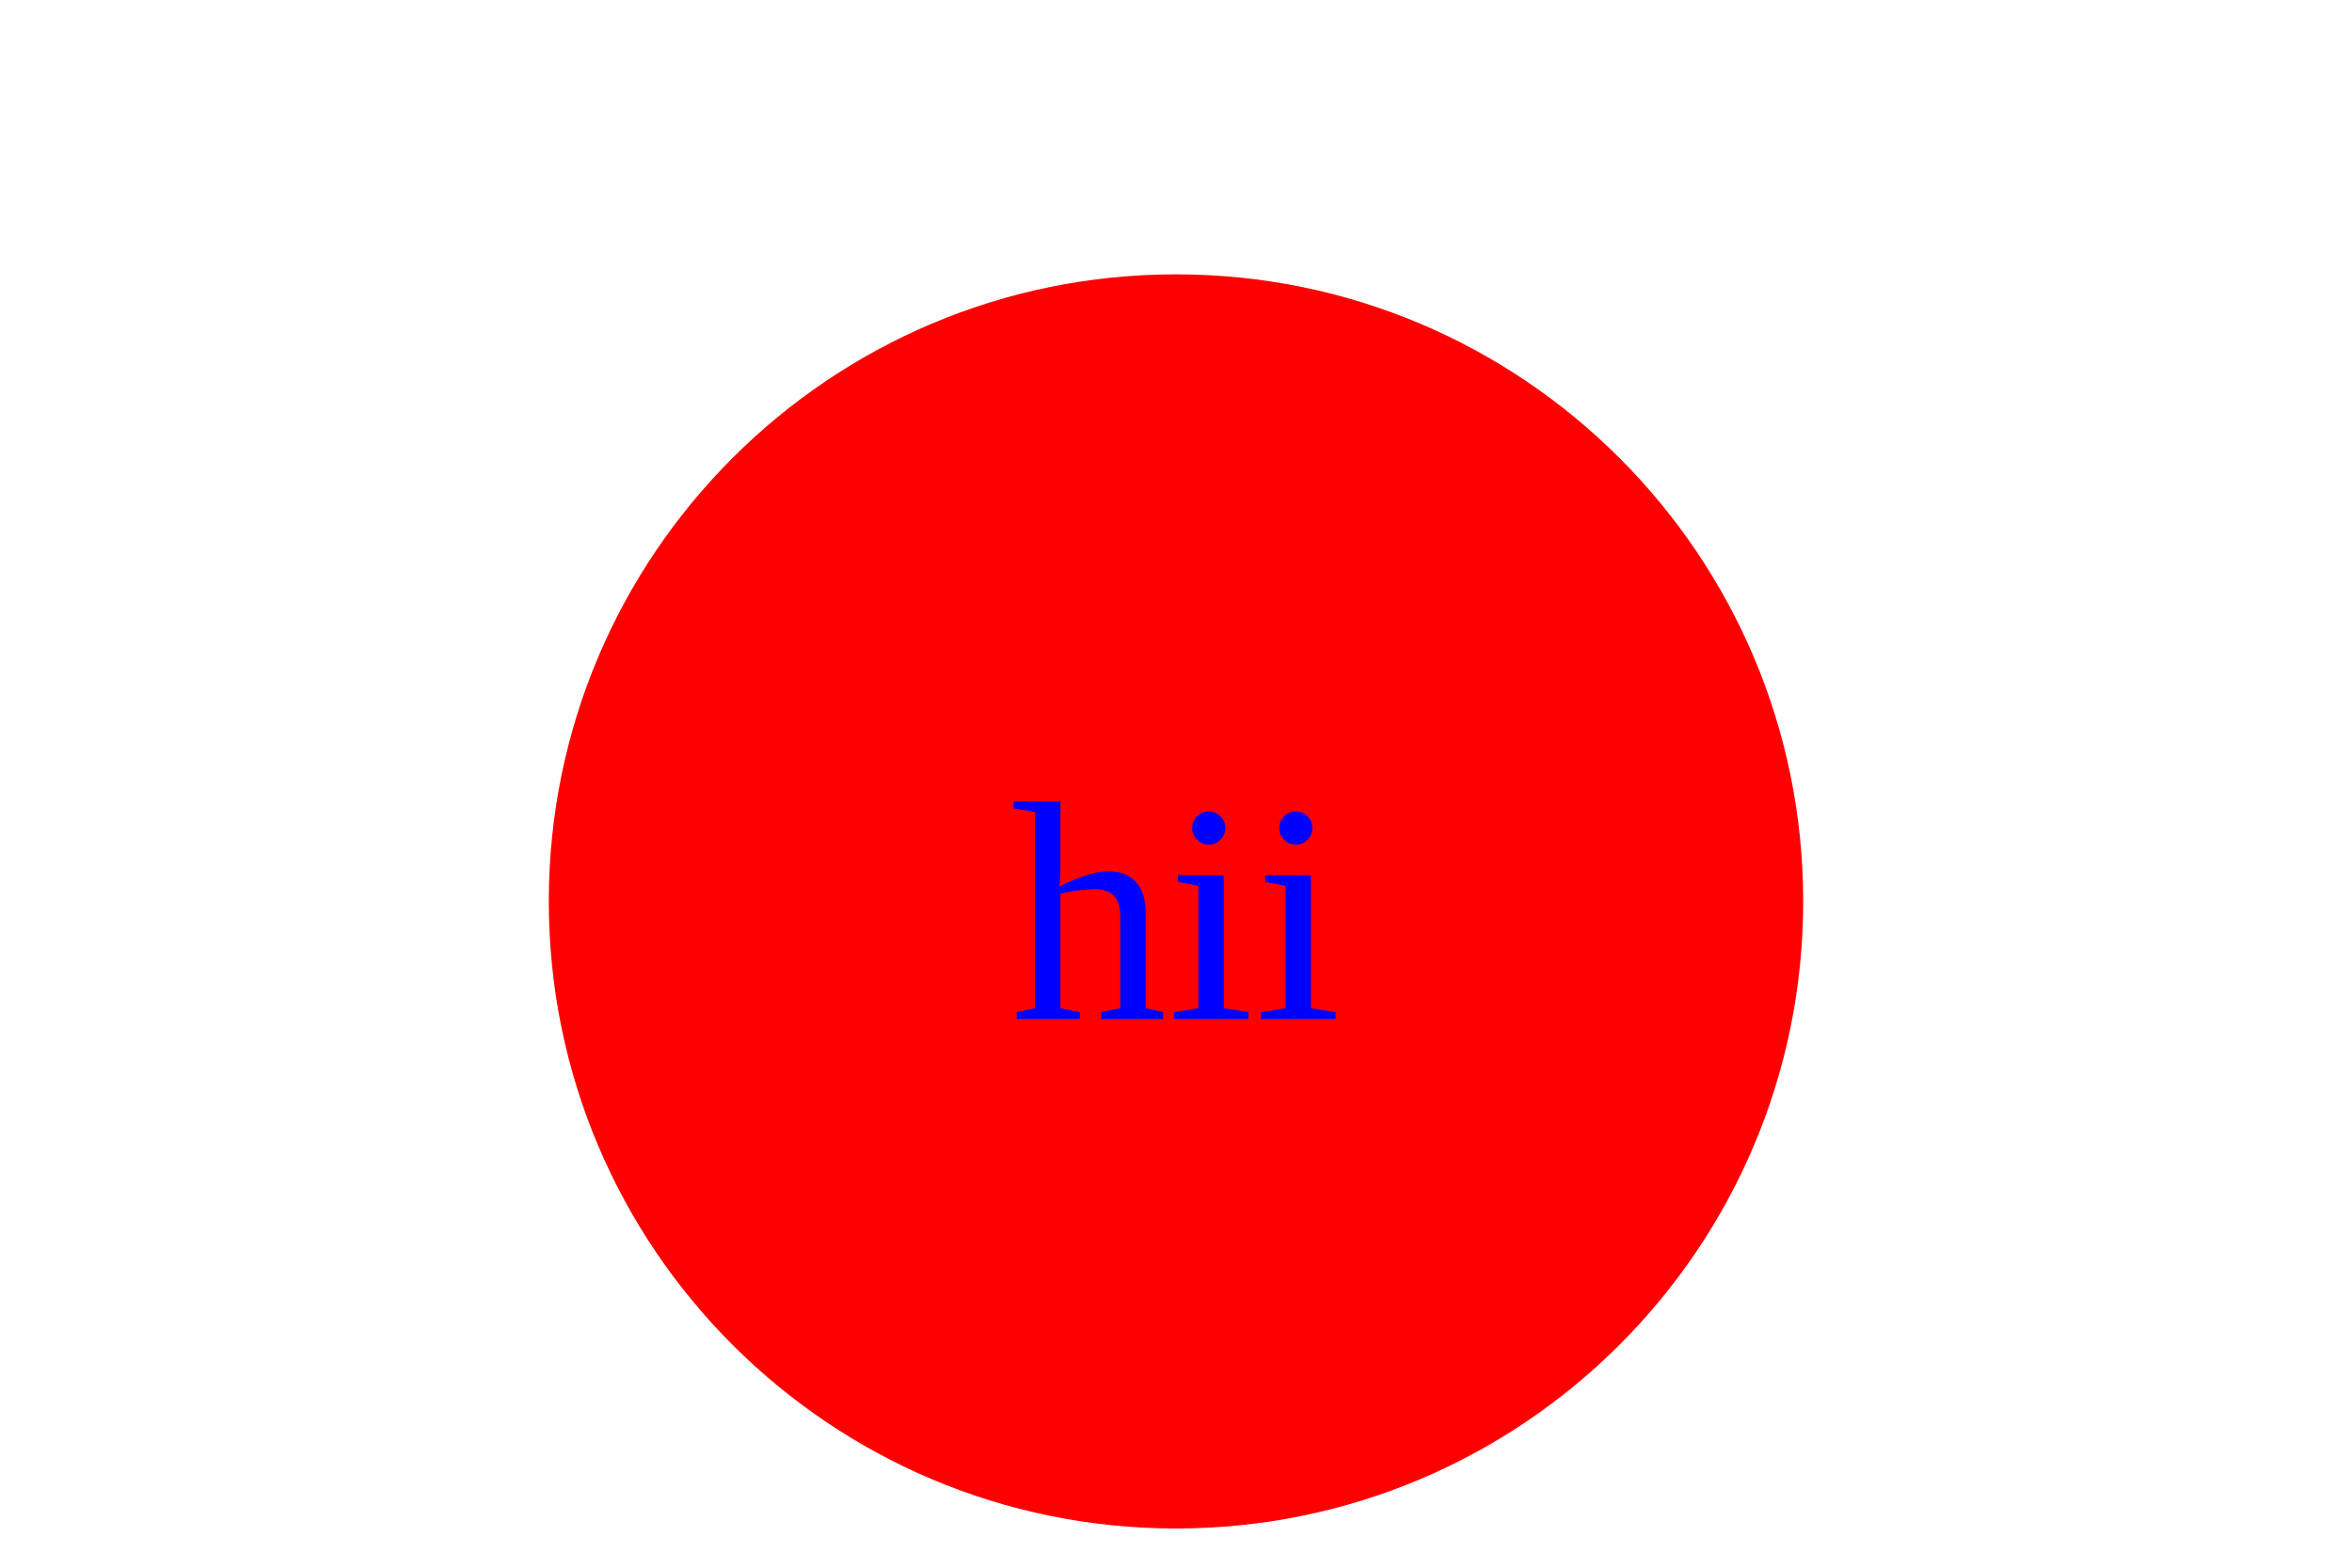
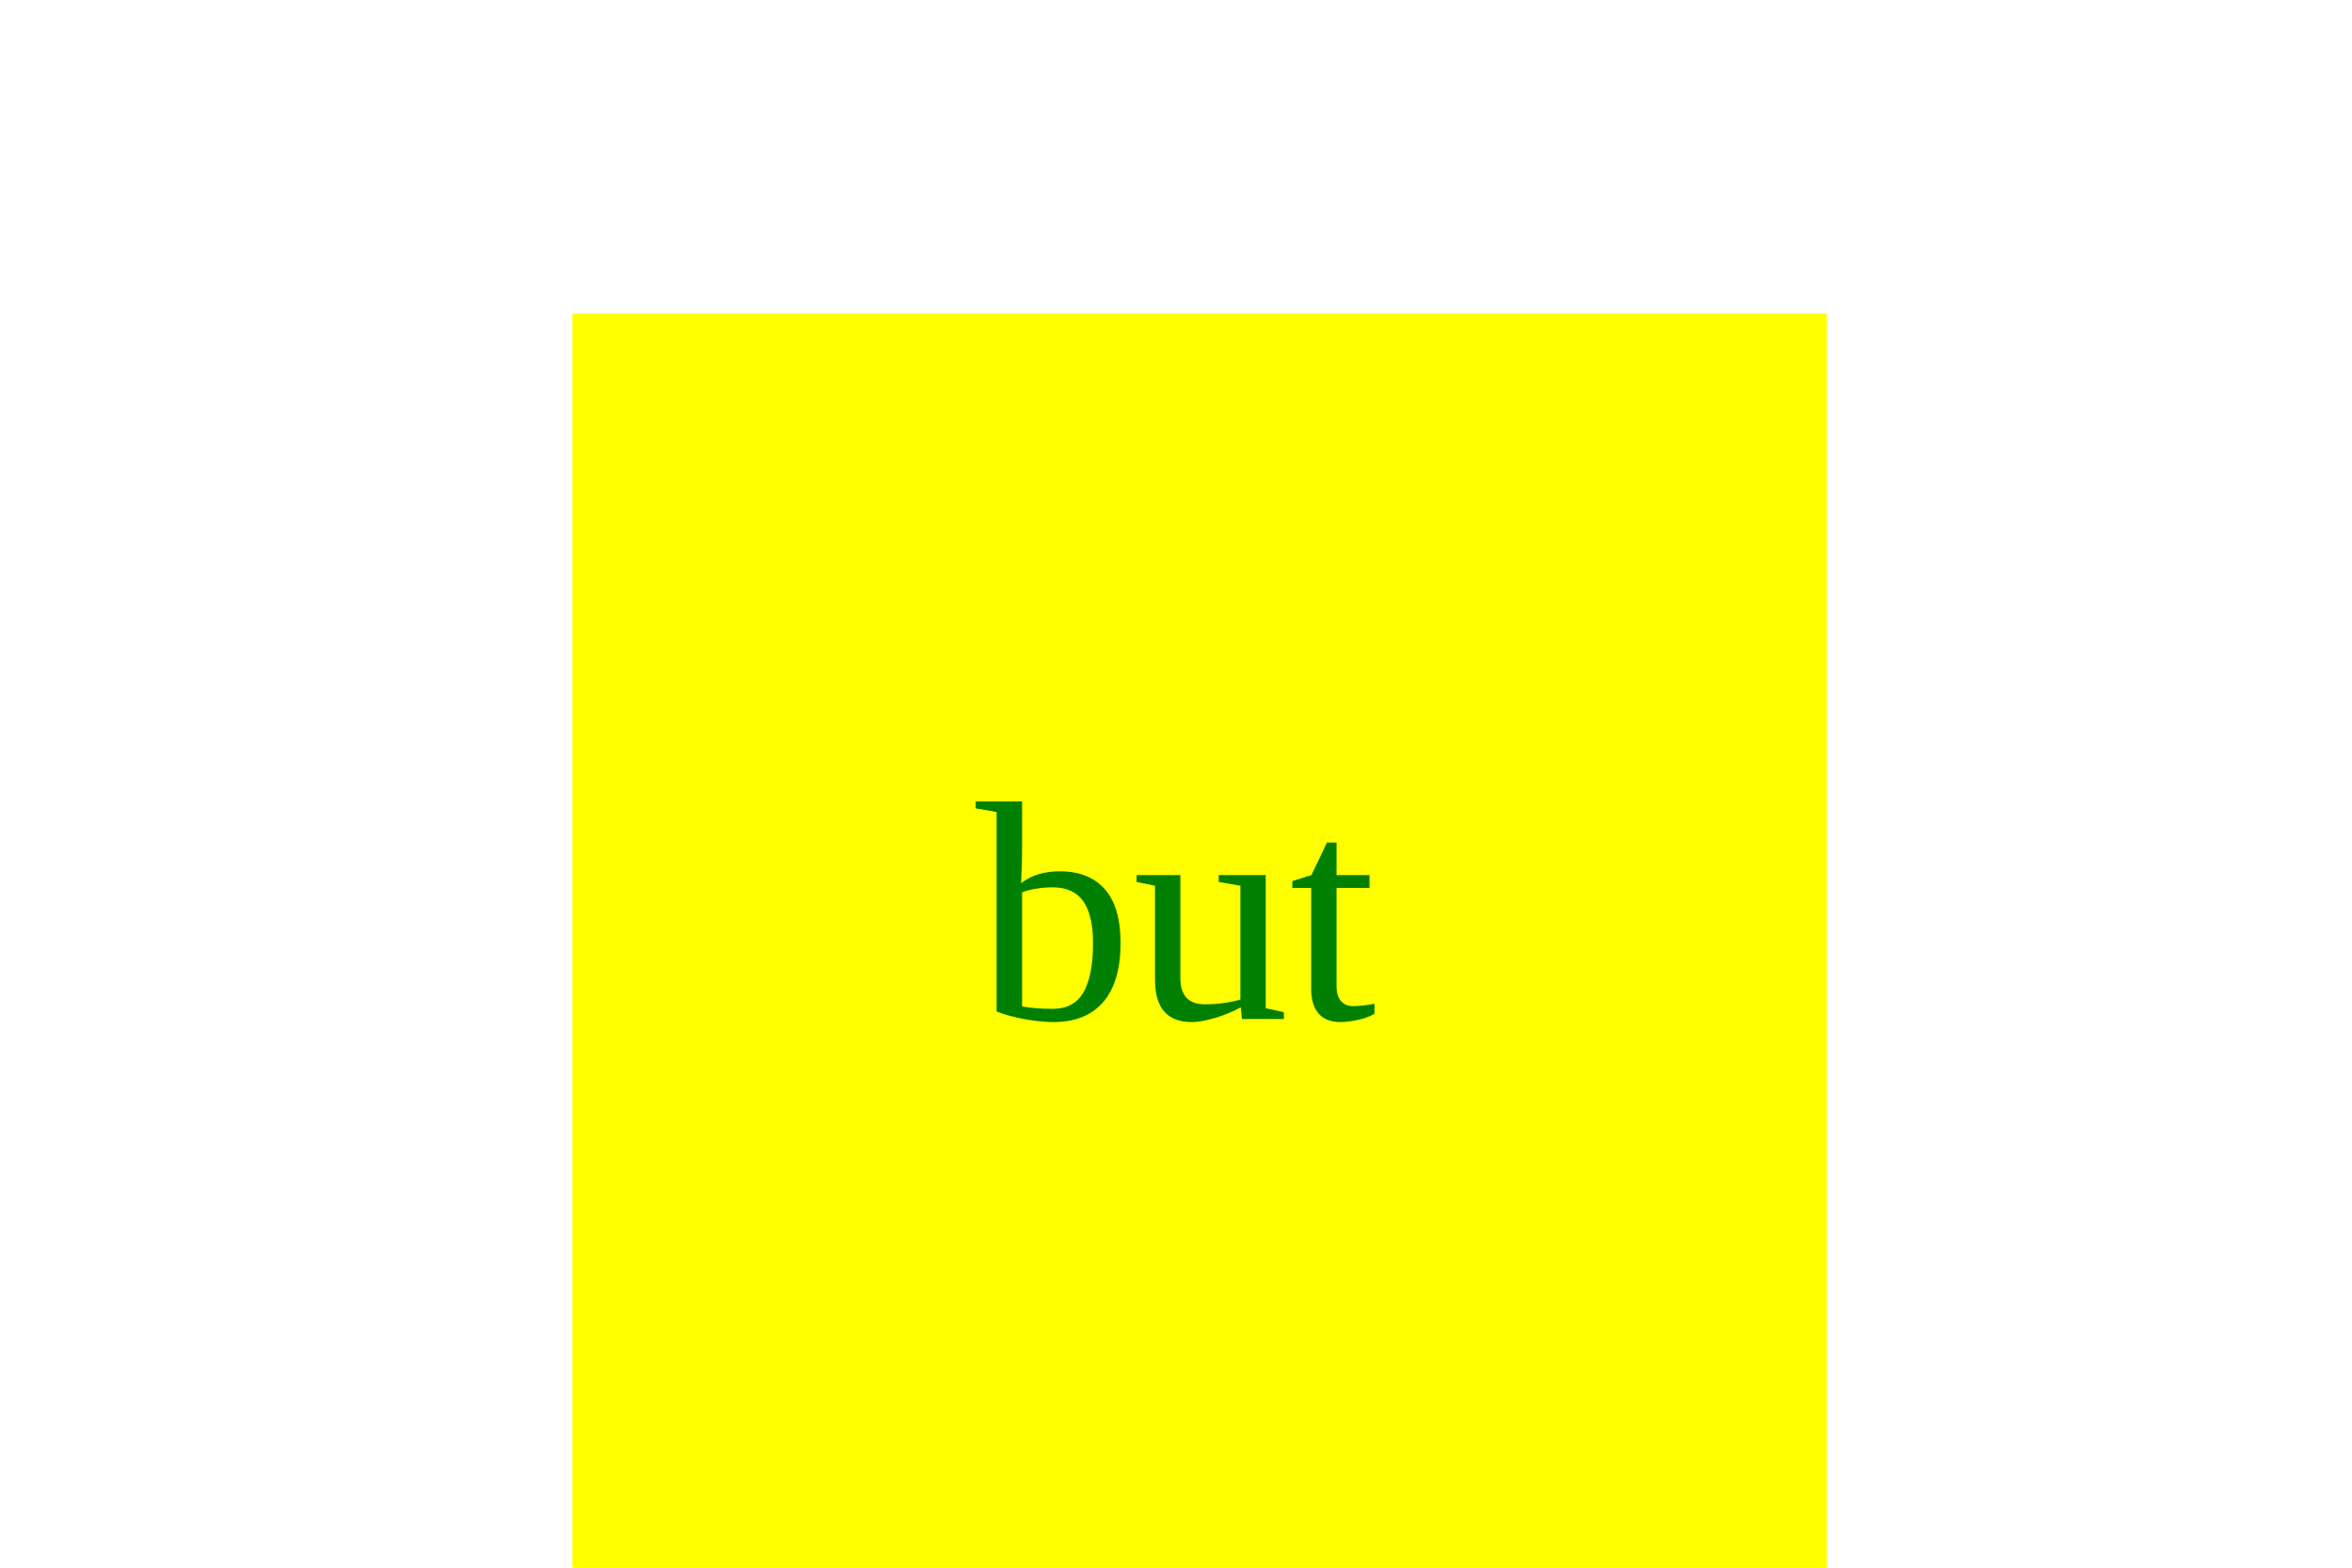
<svg xmlns="http://www.w3.org/2000/svg" version="1.1" width="300" height="200">
-   <g>Circle<circle cx="150" cy="115" r="80" fill="red" />
-     <text x="150" y="130" text-anchor="middle" font-size="40" fill="blue">hii</text>
+   <g>Square<rect x="73" y="40" width="160" height="160" fill="yellow" />
+     <text x="150" y="130" text-anchor="middle" font-size="40" fill="green">but</text>
  </g>
</svg>
